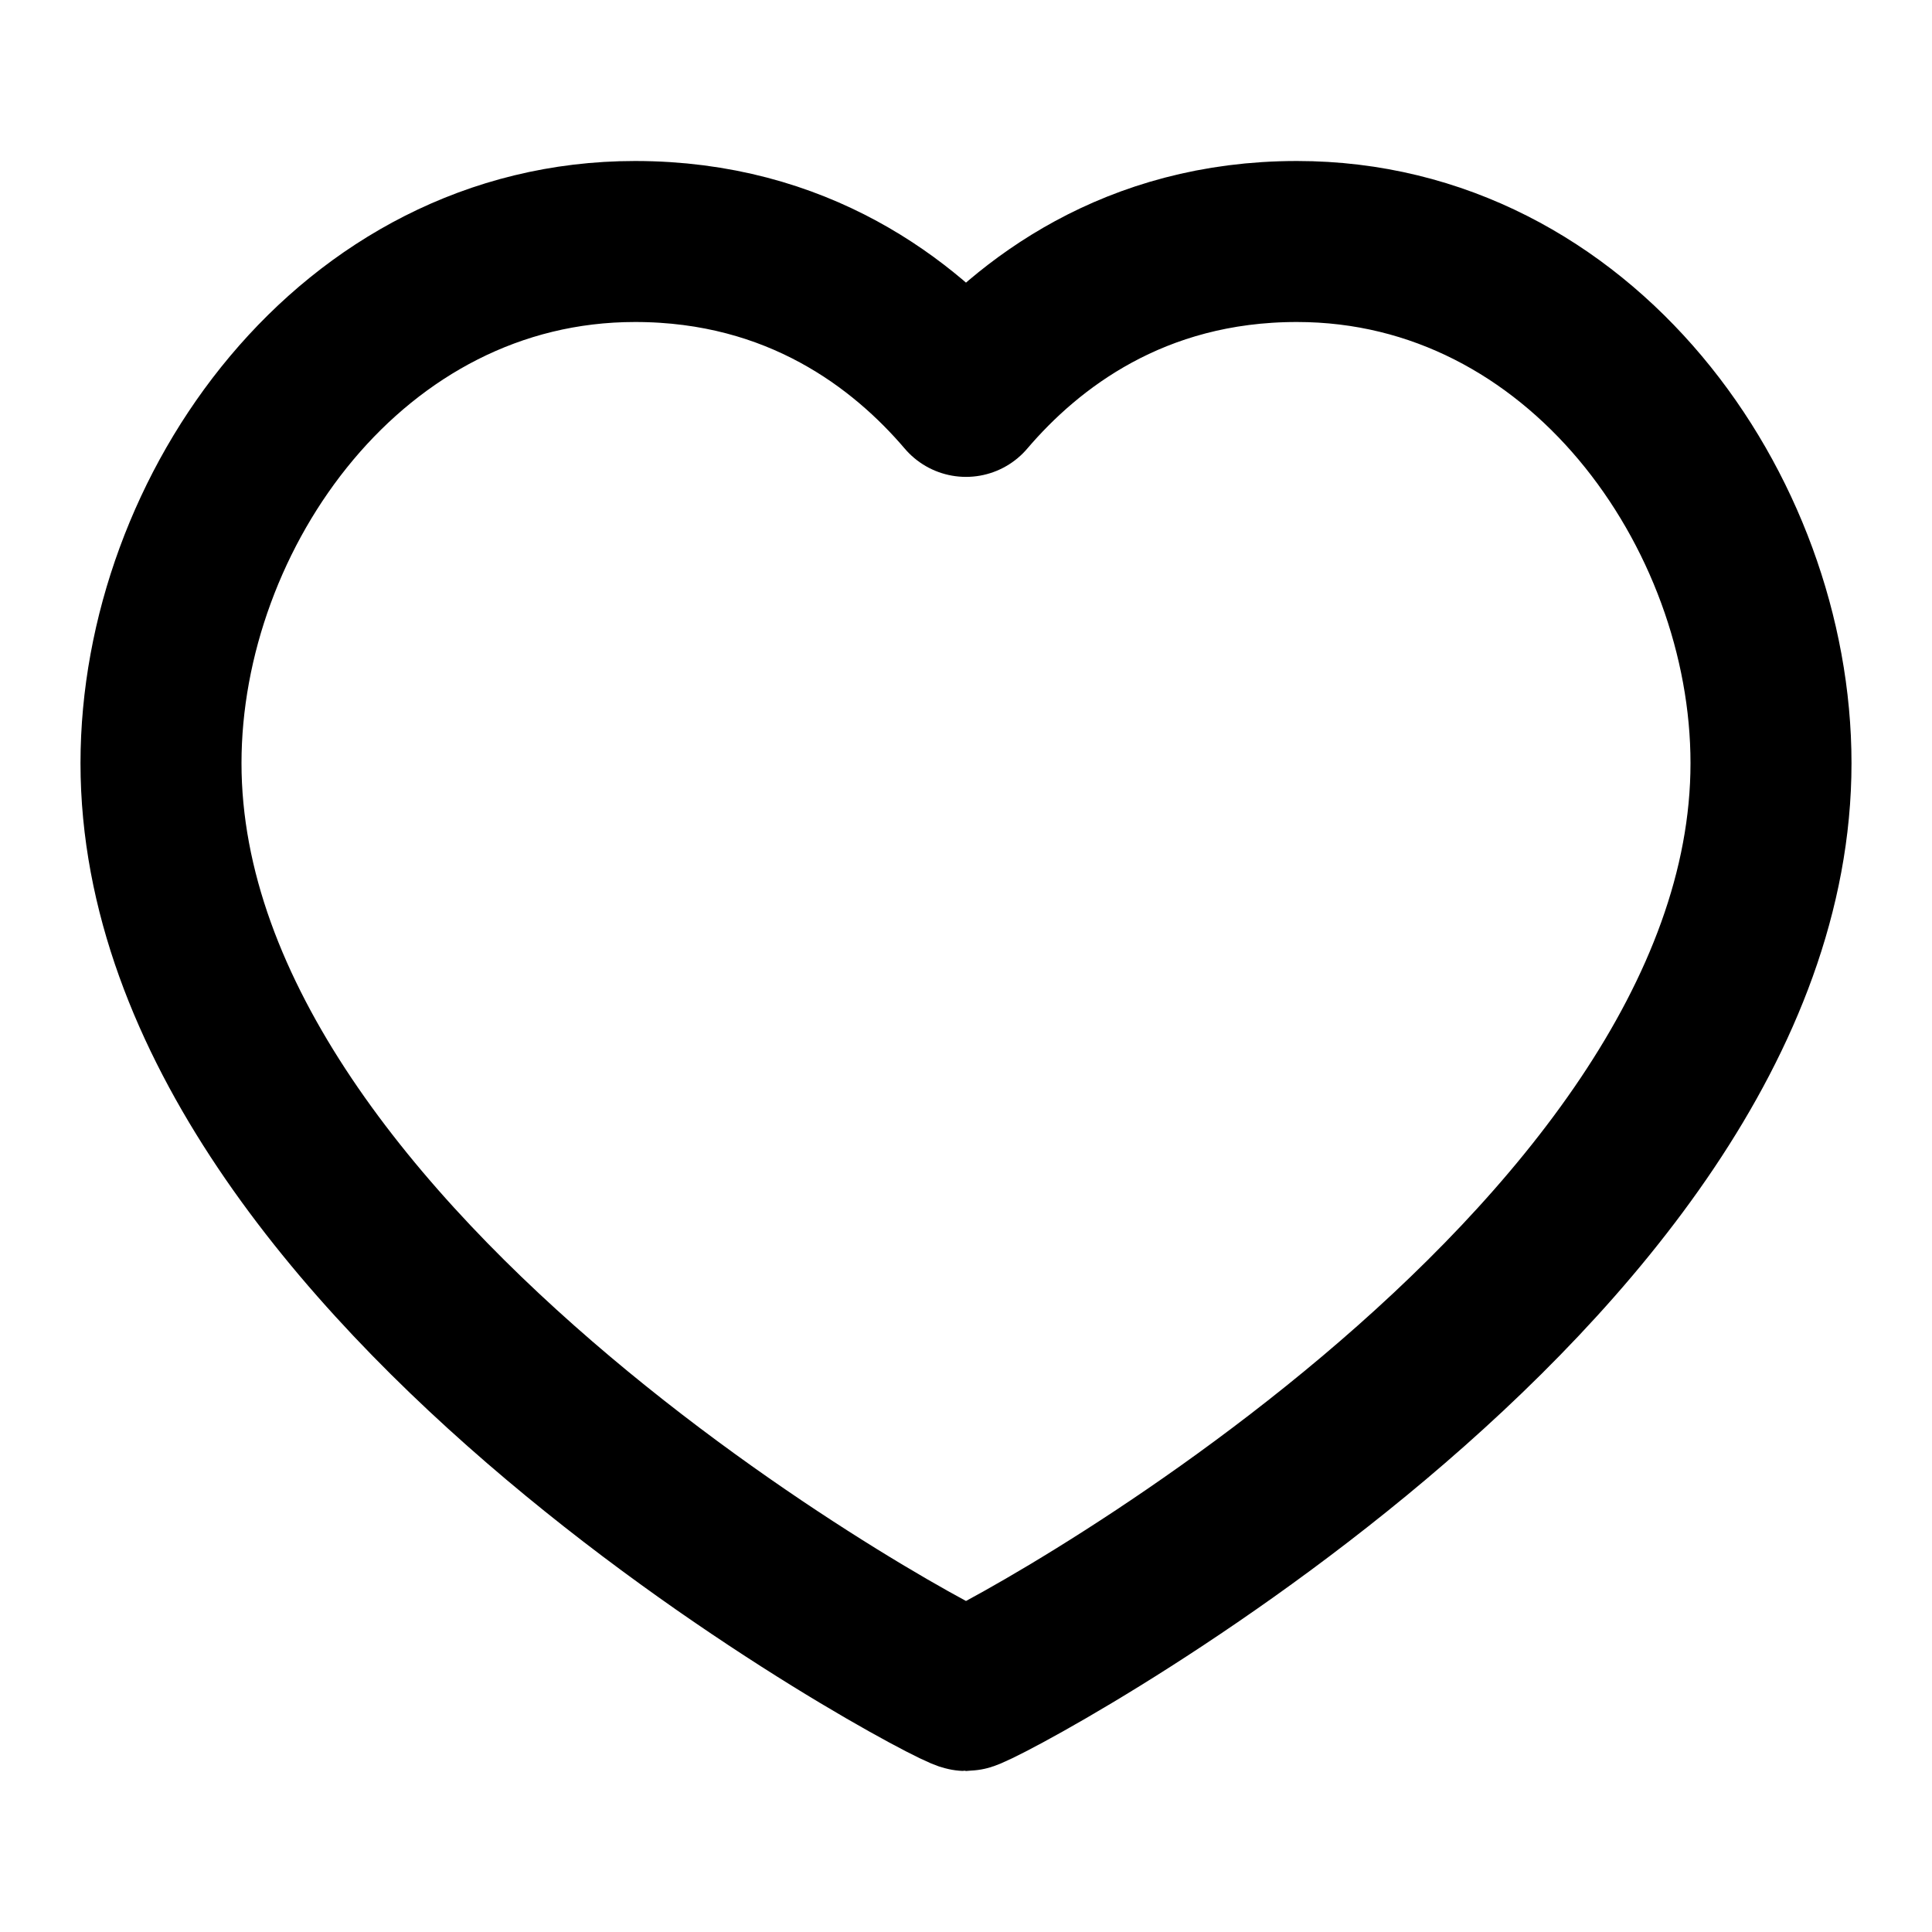
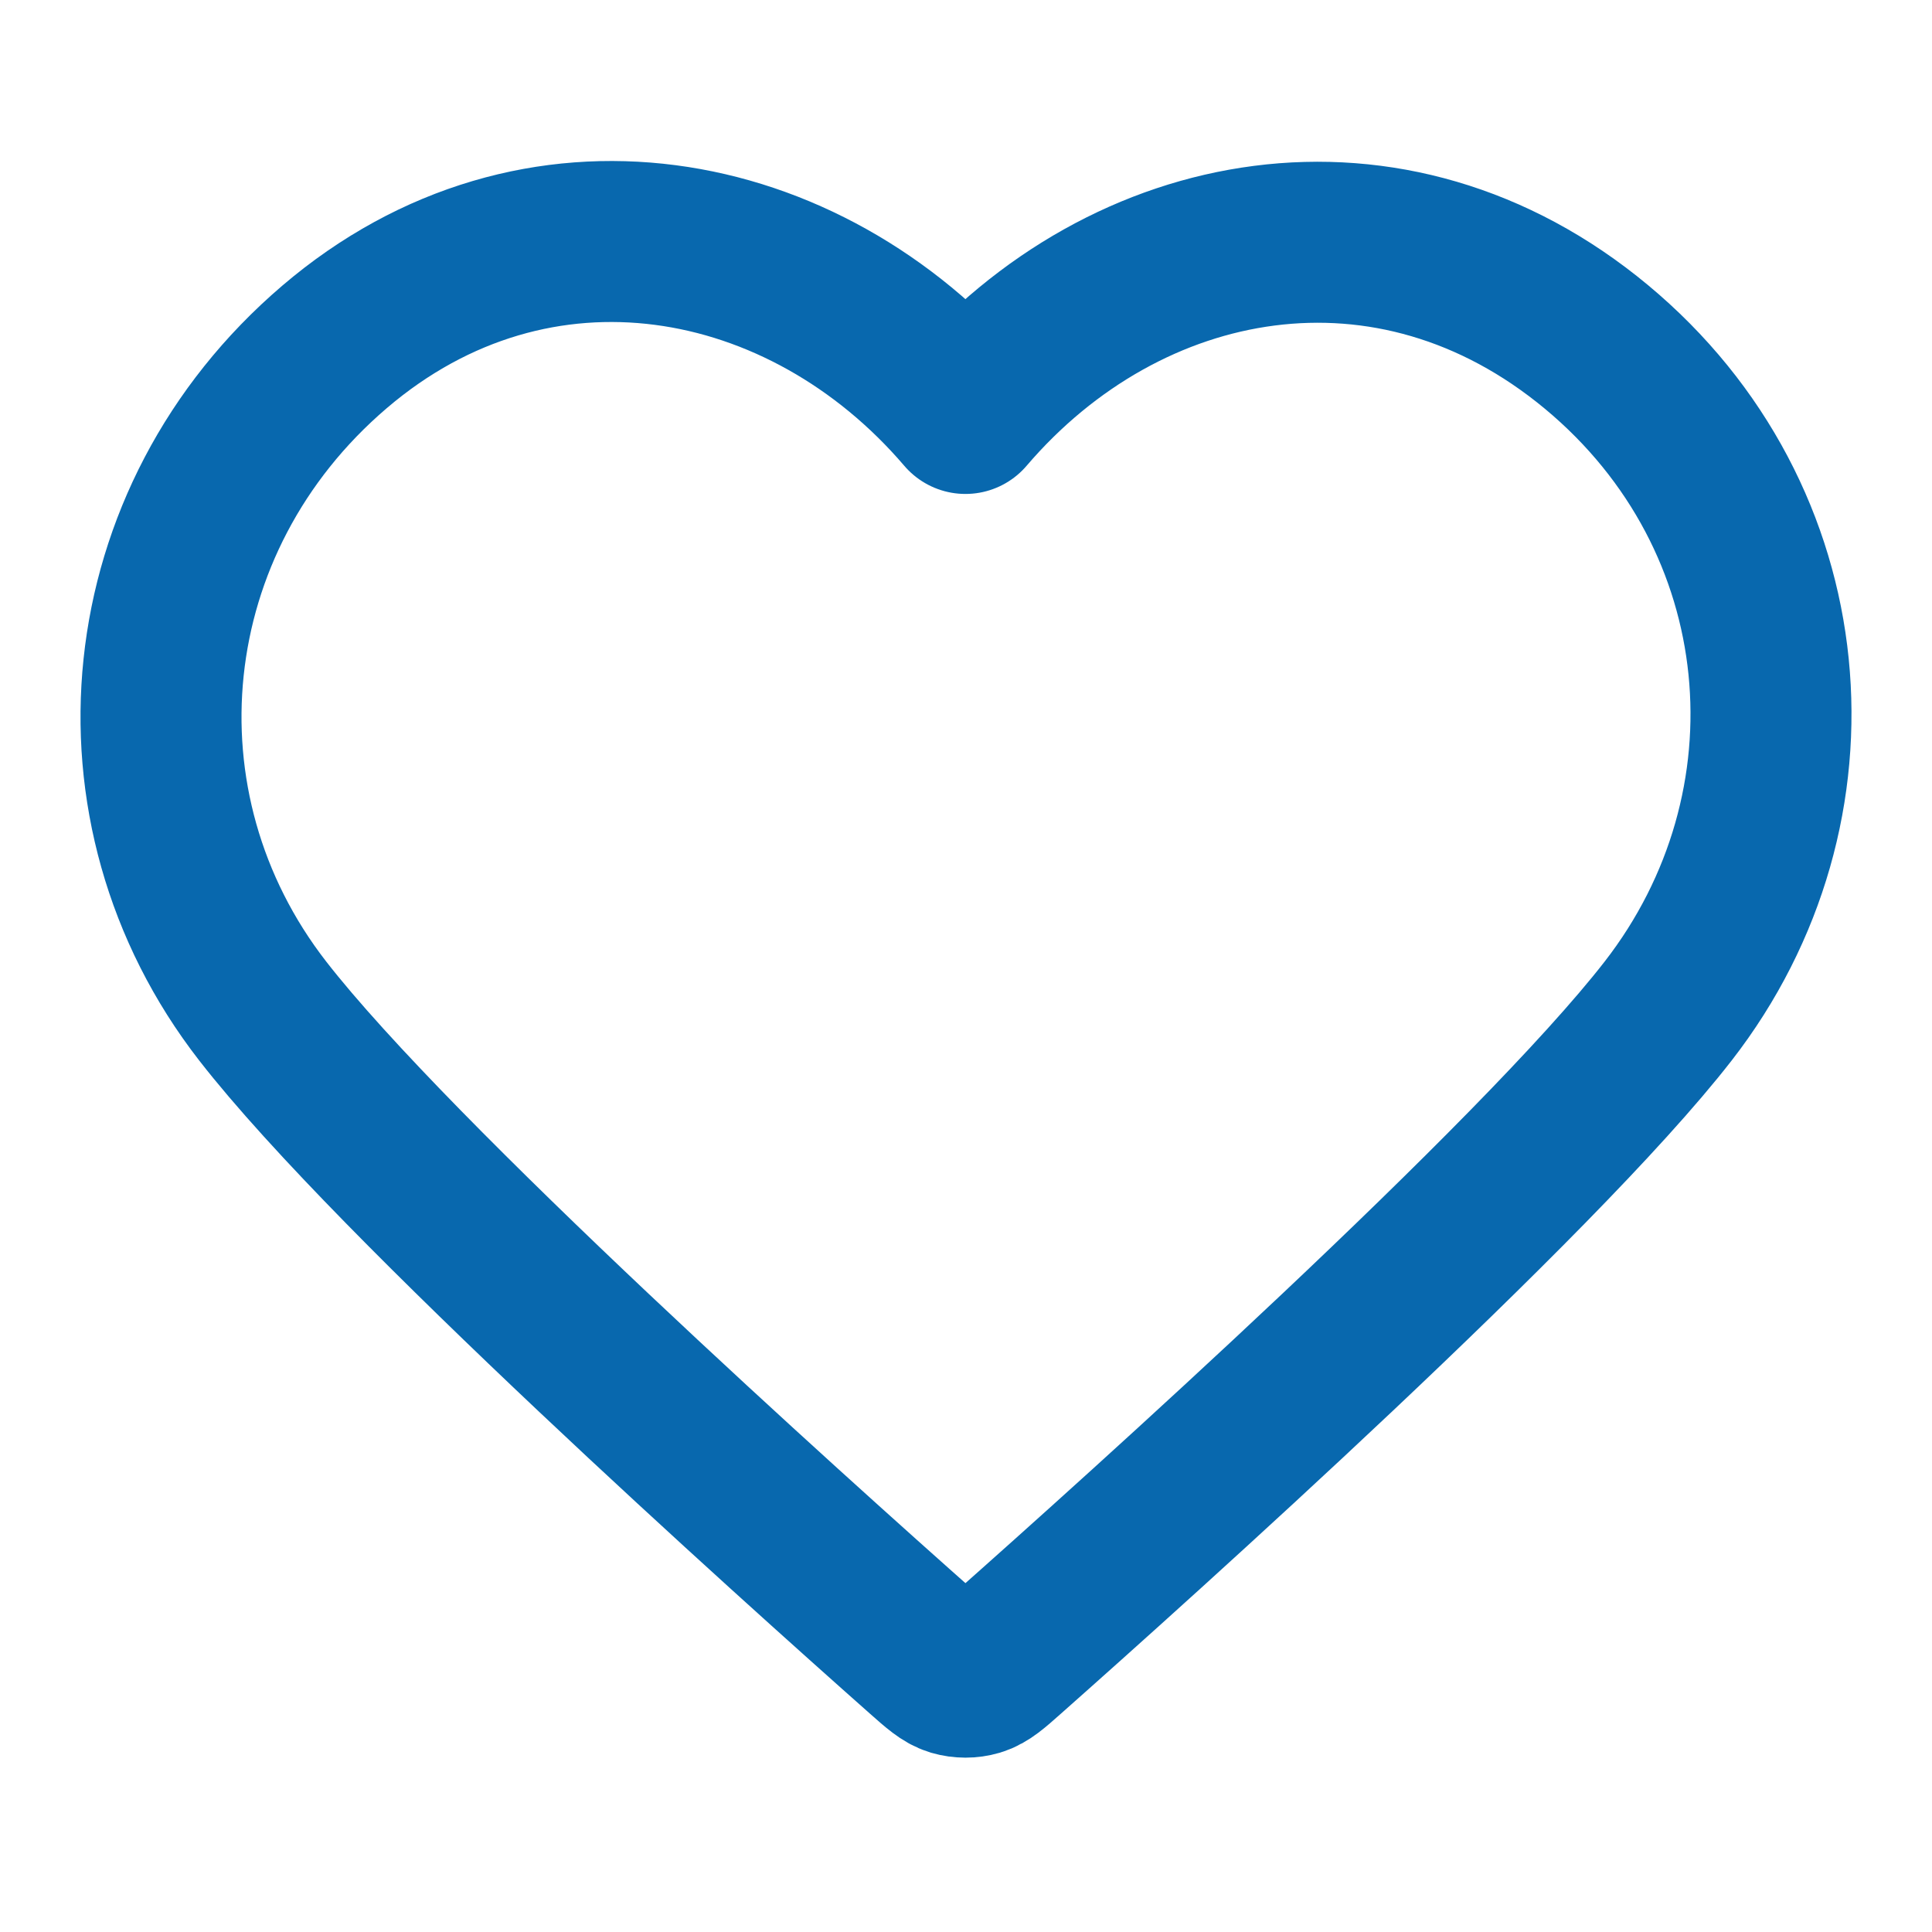
<svg xmlns="http://www.w3.org/2000/svg" width="24" height="24" viewBox="0 0 24 24" fill="none">
-   <path d="M16.111 3C19.633 3 22 6.353 22 9.48C22 15.814 12.178 21 12 21C11.822 21 2 15.814 2 9.48C2 6.353 4.367 3 7.889 3C9.911 3 11.233 4.024 12 4.924C12.767 4.024 14.089 3 16.111 3Z" stroke="black" stroke-width="2" stroke-linecap="round" stroke-linejoin="round" />
+   <path fill-rule="evenodd" clip-rule="evenodd" d="M11.993 5.136C9.994 2.798 6.66 2.17 4.155 4.31C1.65 6.45 1.297 10.029 3.264 12.56C4.9 14.665 9.85 19.104 11.472 20.541C11.654 20.702 11.744 20.782 11.85 20.814C11.943 20.841 12.044 20.841 12.136 20.814C12.242 20.782 12.333 20.702 12.514 20.541C14.136 19.104 19.087 14.665 20.722 12.56C22.689 10.029 22.38 6.428 19.832 4.31C17.284 2.192 13.992 2.798 11.993 5.136Z" stroke="#0868AE" stroke-width="2" stroke-linecap="round" stroke-linejoin="round" />
</svg>
